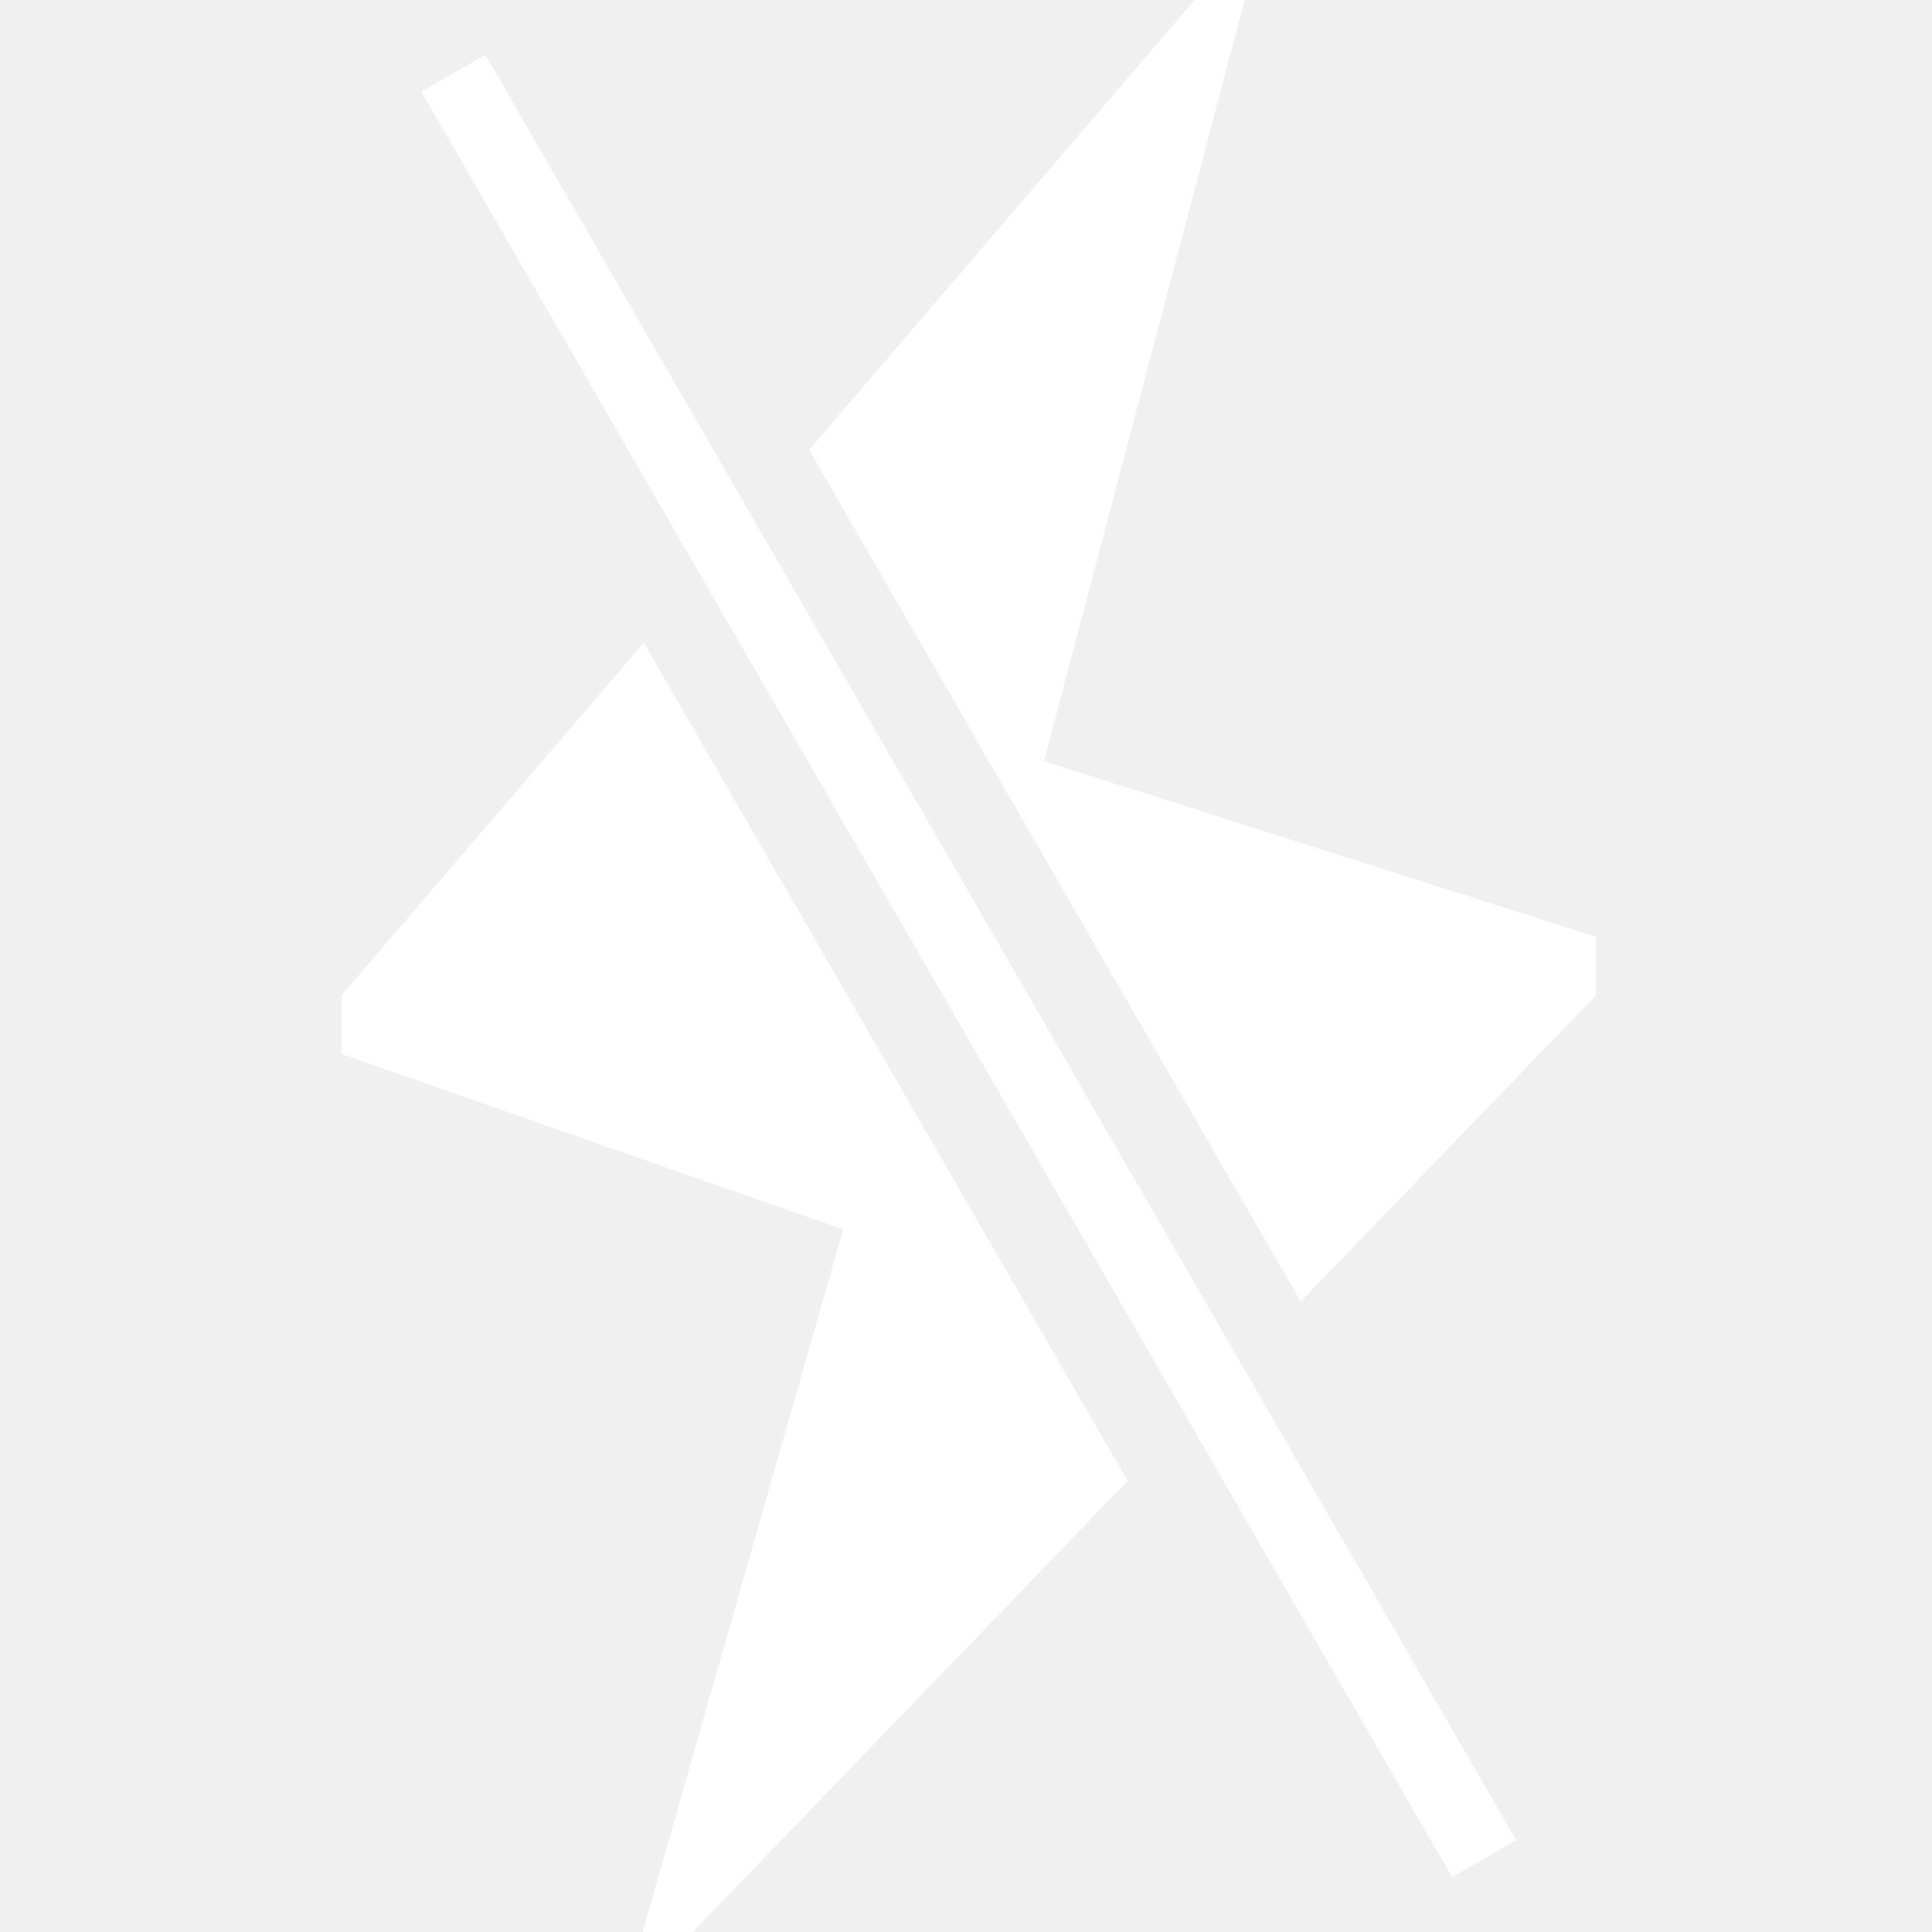
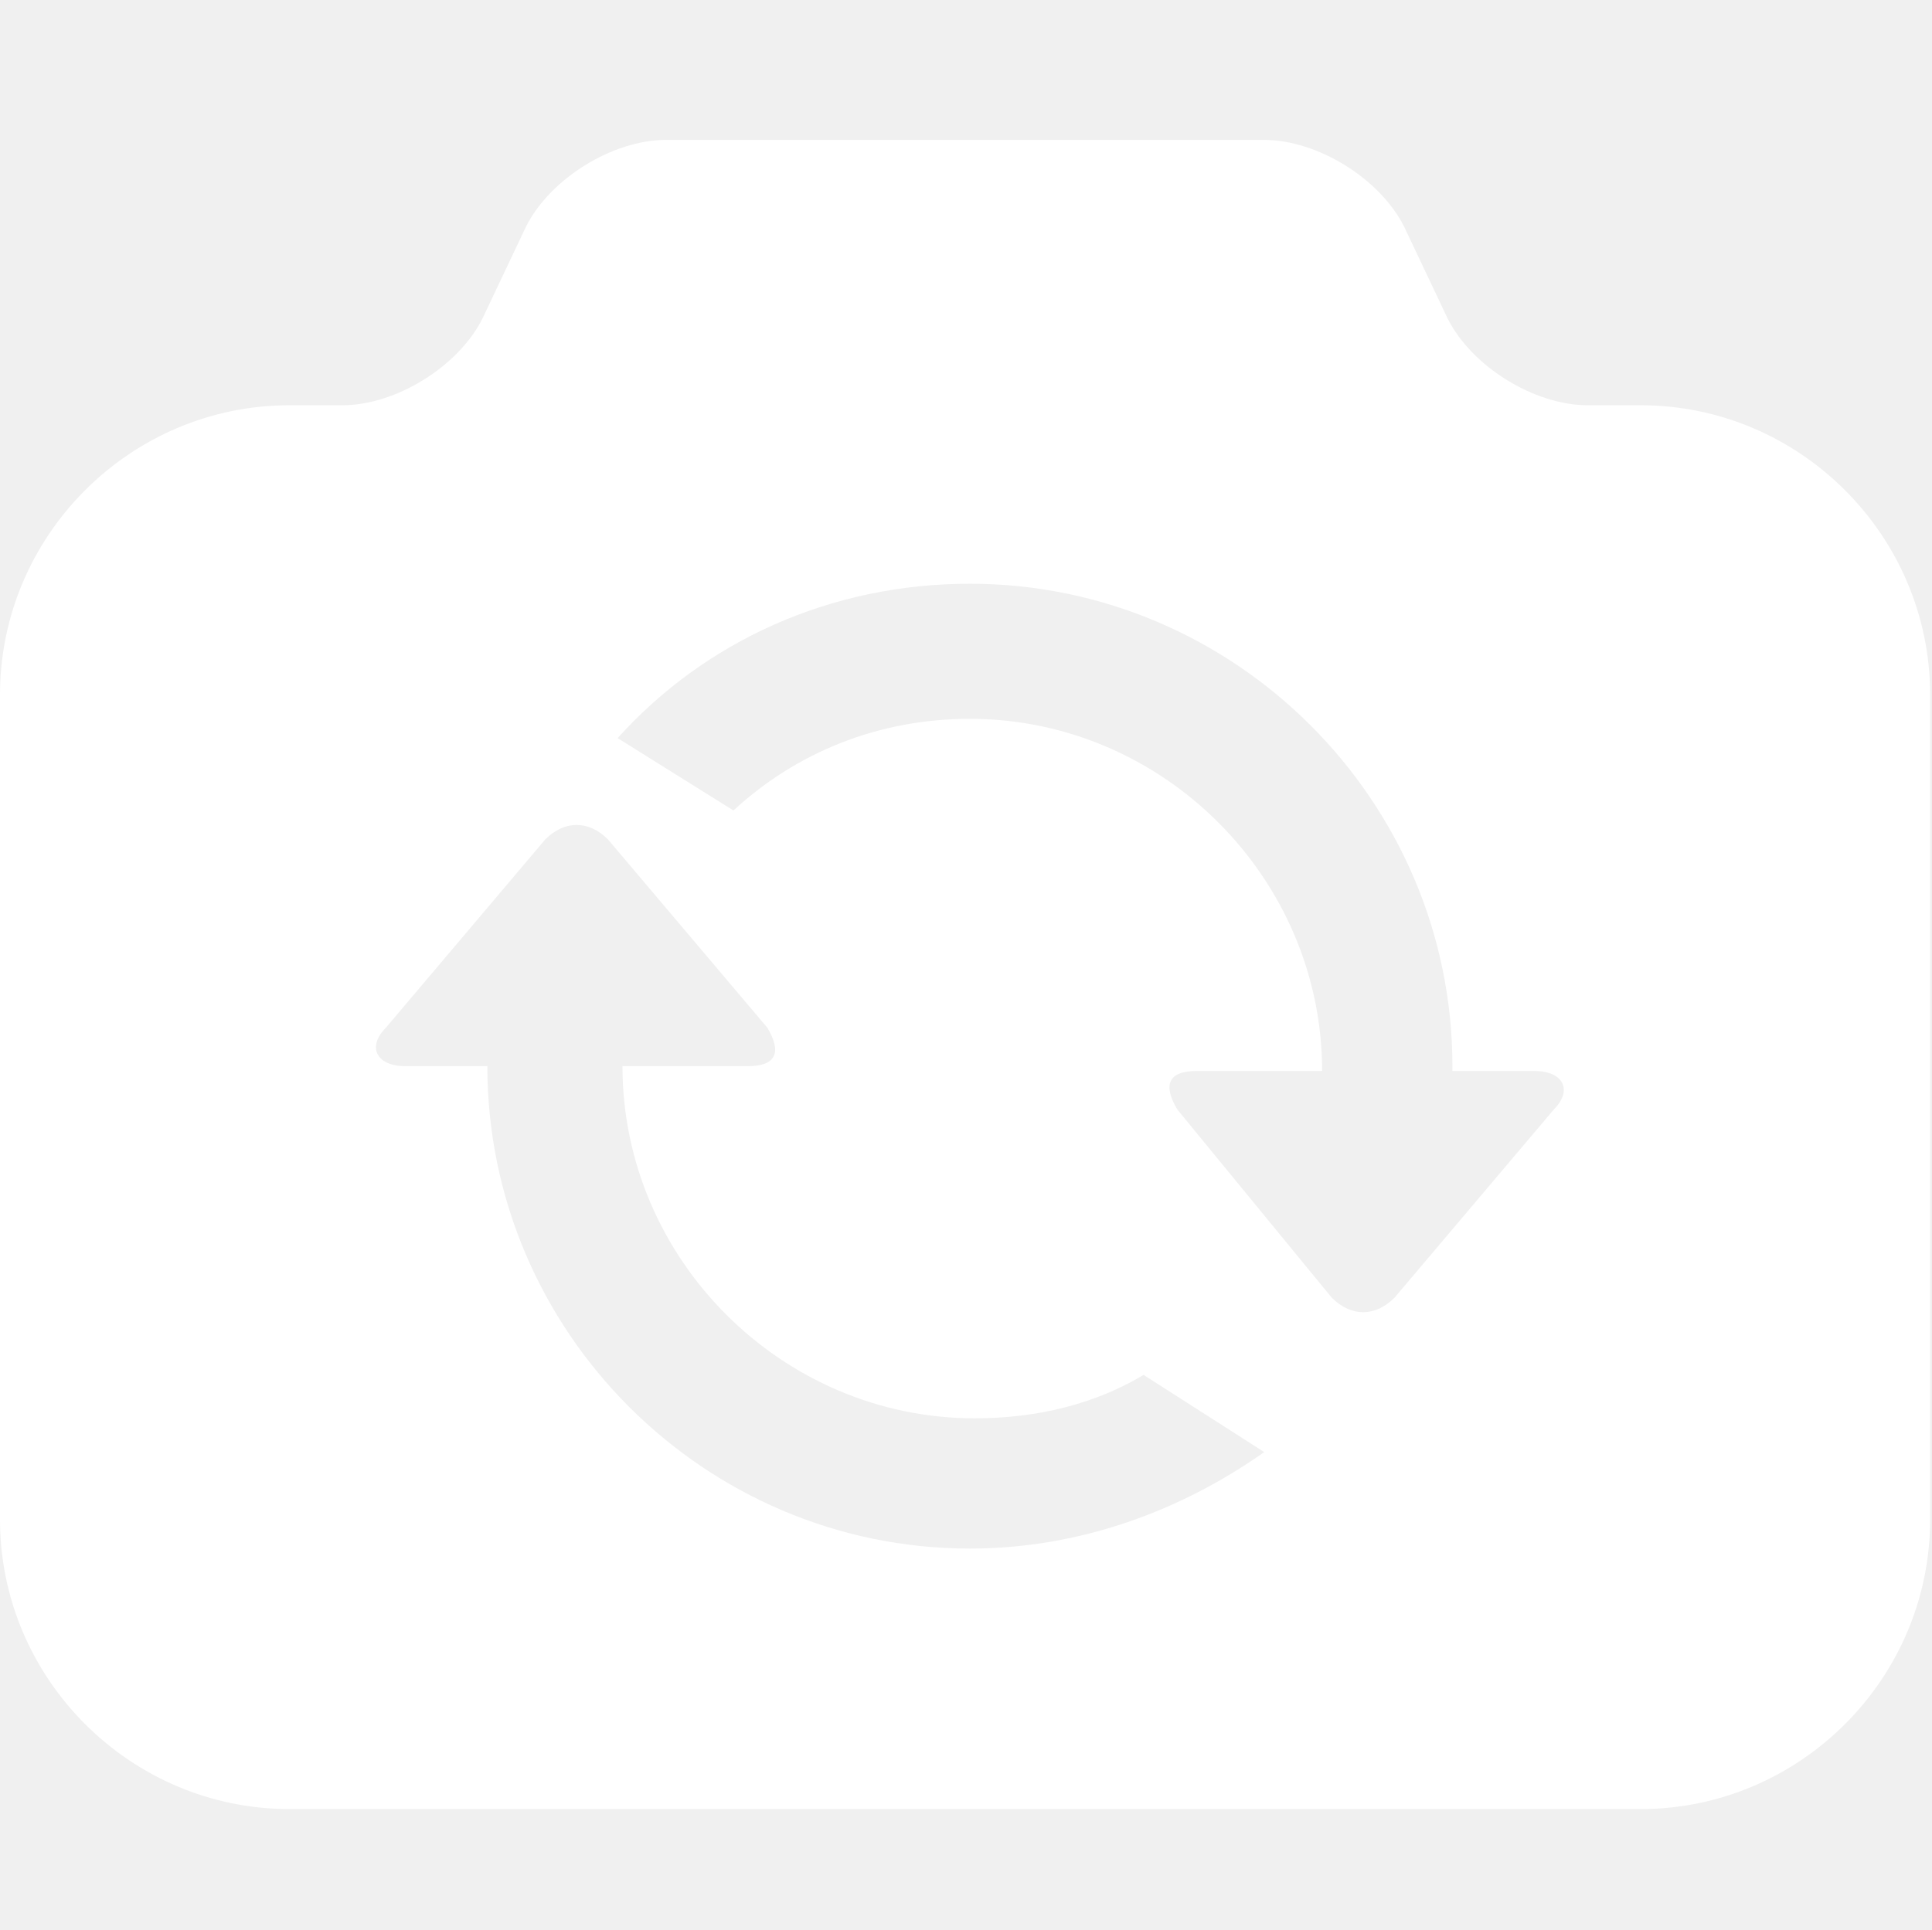
- <svg xmlns="http://www.w3.org/2000/svg" t="1494572996720" class="icon" style="" viewBox="0 0 1024 1024" version="1.1" p-id="5949" width="20" height="20">
+ <svg xmlns="http://www.w3.org/2000/svg" t="1494573160047" class="icon" style="" viewBox="0 0 1025 1024" version="1.1" p-id="6776" width="24.023" height="24">
  <defs>
    <style type="text/css" />
  </defs>
-   <path d="M553.339 403.406 659.694 0 633.137 0 428.81 238.434 689.386 689.834 845.91 527.55 845.91 496.514Z" p-id="5950" fill="#ffffff" />
-   <path d="M341.205 340.629 180.969 527.55 180.969 558.586 446.92 651.631 340.565 1024 367.186 1024 597.685 784.926Z" p-id="5951" fill="#ffffff" />
-   <path d="M257.248 29.066l546.332 946.247-33.915 19.582-546.332-946.247 33.915-19.582Z" p-id="5952" fill="#ffffff" />
+   <path d="M770.56 565.76c0-140.8-115.2-256-256-256-74.24 0-140.8 30.72-186.88 81.92l61.44 38.4c33.28-30.72 76.8-48.64 125.44-48.64 102.4 0 186.88 84.48 186.88 186.88l-66.56 0c-15.36 0-17.92 7.68-10.24 20.48l81.92 99.84c10.24 10.24 23.04 10.24 33.28 0l84.48-99.84c10.24-10.24 5.12-20.48-10.24-20.48L770.56 568.32zM258.56 565.76c0 140.8 115.2 256 256 256 58.88 0 112.64-20.48 156.16-51.2l-64-40.96c-25.6 15.36-56.32 23.04-89.6 23.04-102.4 0-186.88-84.48-186.88-186.88l66.56 0c15.36 0 17.92-7.68 10.24-20.48l-84.48-99.84c-10.24-10.24-23.04-10.24-33.28 0l-84.48 99.84c-10.24 10.24-5.12 20.48 10.24 20.48L258.56 565.76zM0 368.64c0-84.48 69.12-153.6 153.6-153.6l28.16 0c28.16 0 61.44-20.48 74.24-46.08l23.04-48.64c12.8-25.6 46.08-46.08 74.24-46.08l317.44 0c28.16 0 61.44 20.48 74.24 46.08l23.04 48.64c12.8 25.6 46.08 46.08 74.24 46.08l28.16 0c84.48 0 153.6 69.12 153.6 153.6l0 437.76c0 84.48-69.12 153.6-153.6 153.6l-716.8 0c-84.48 0-153.6-69.12-153.6-153.6L0 368.64z" p-id="6777" fill="#ffffff" />
</svg>
